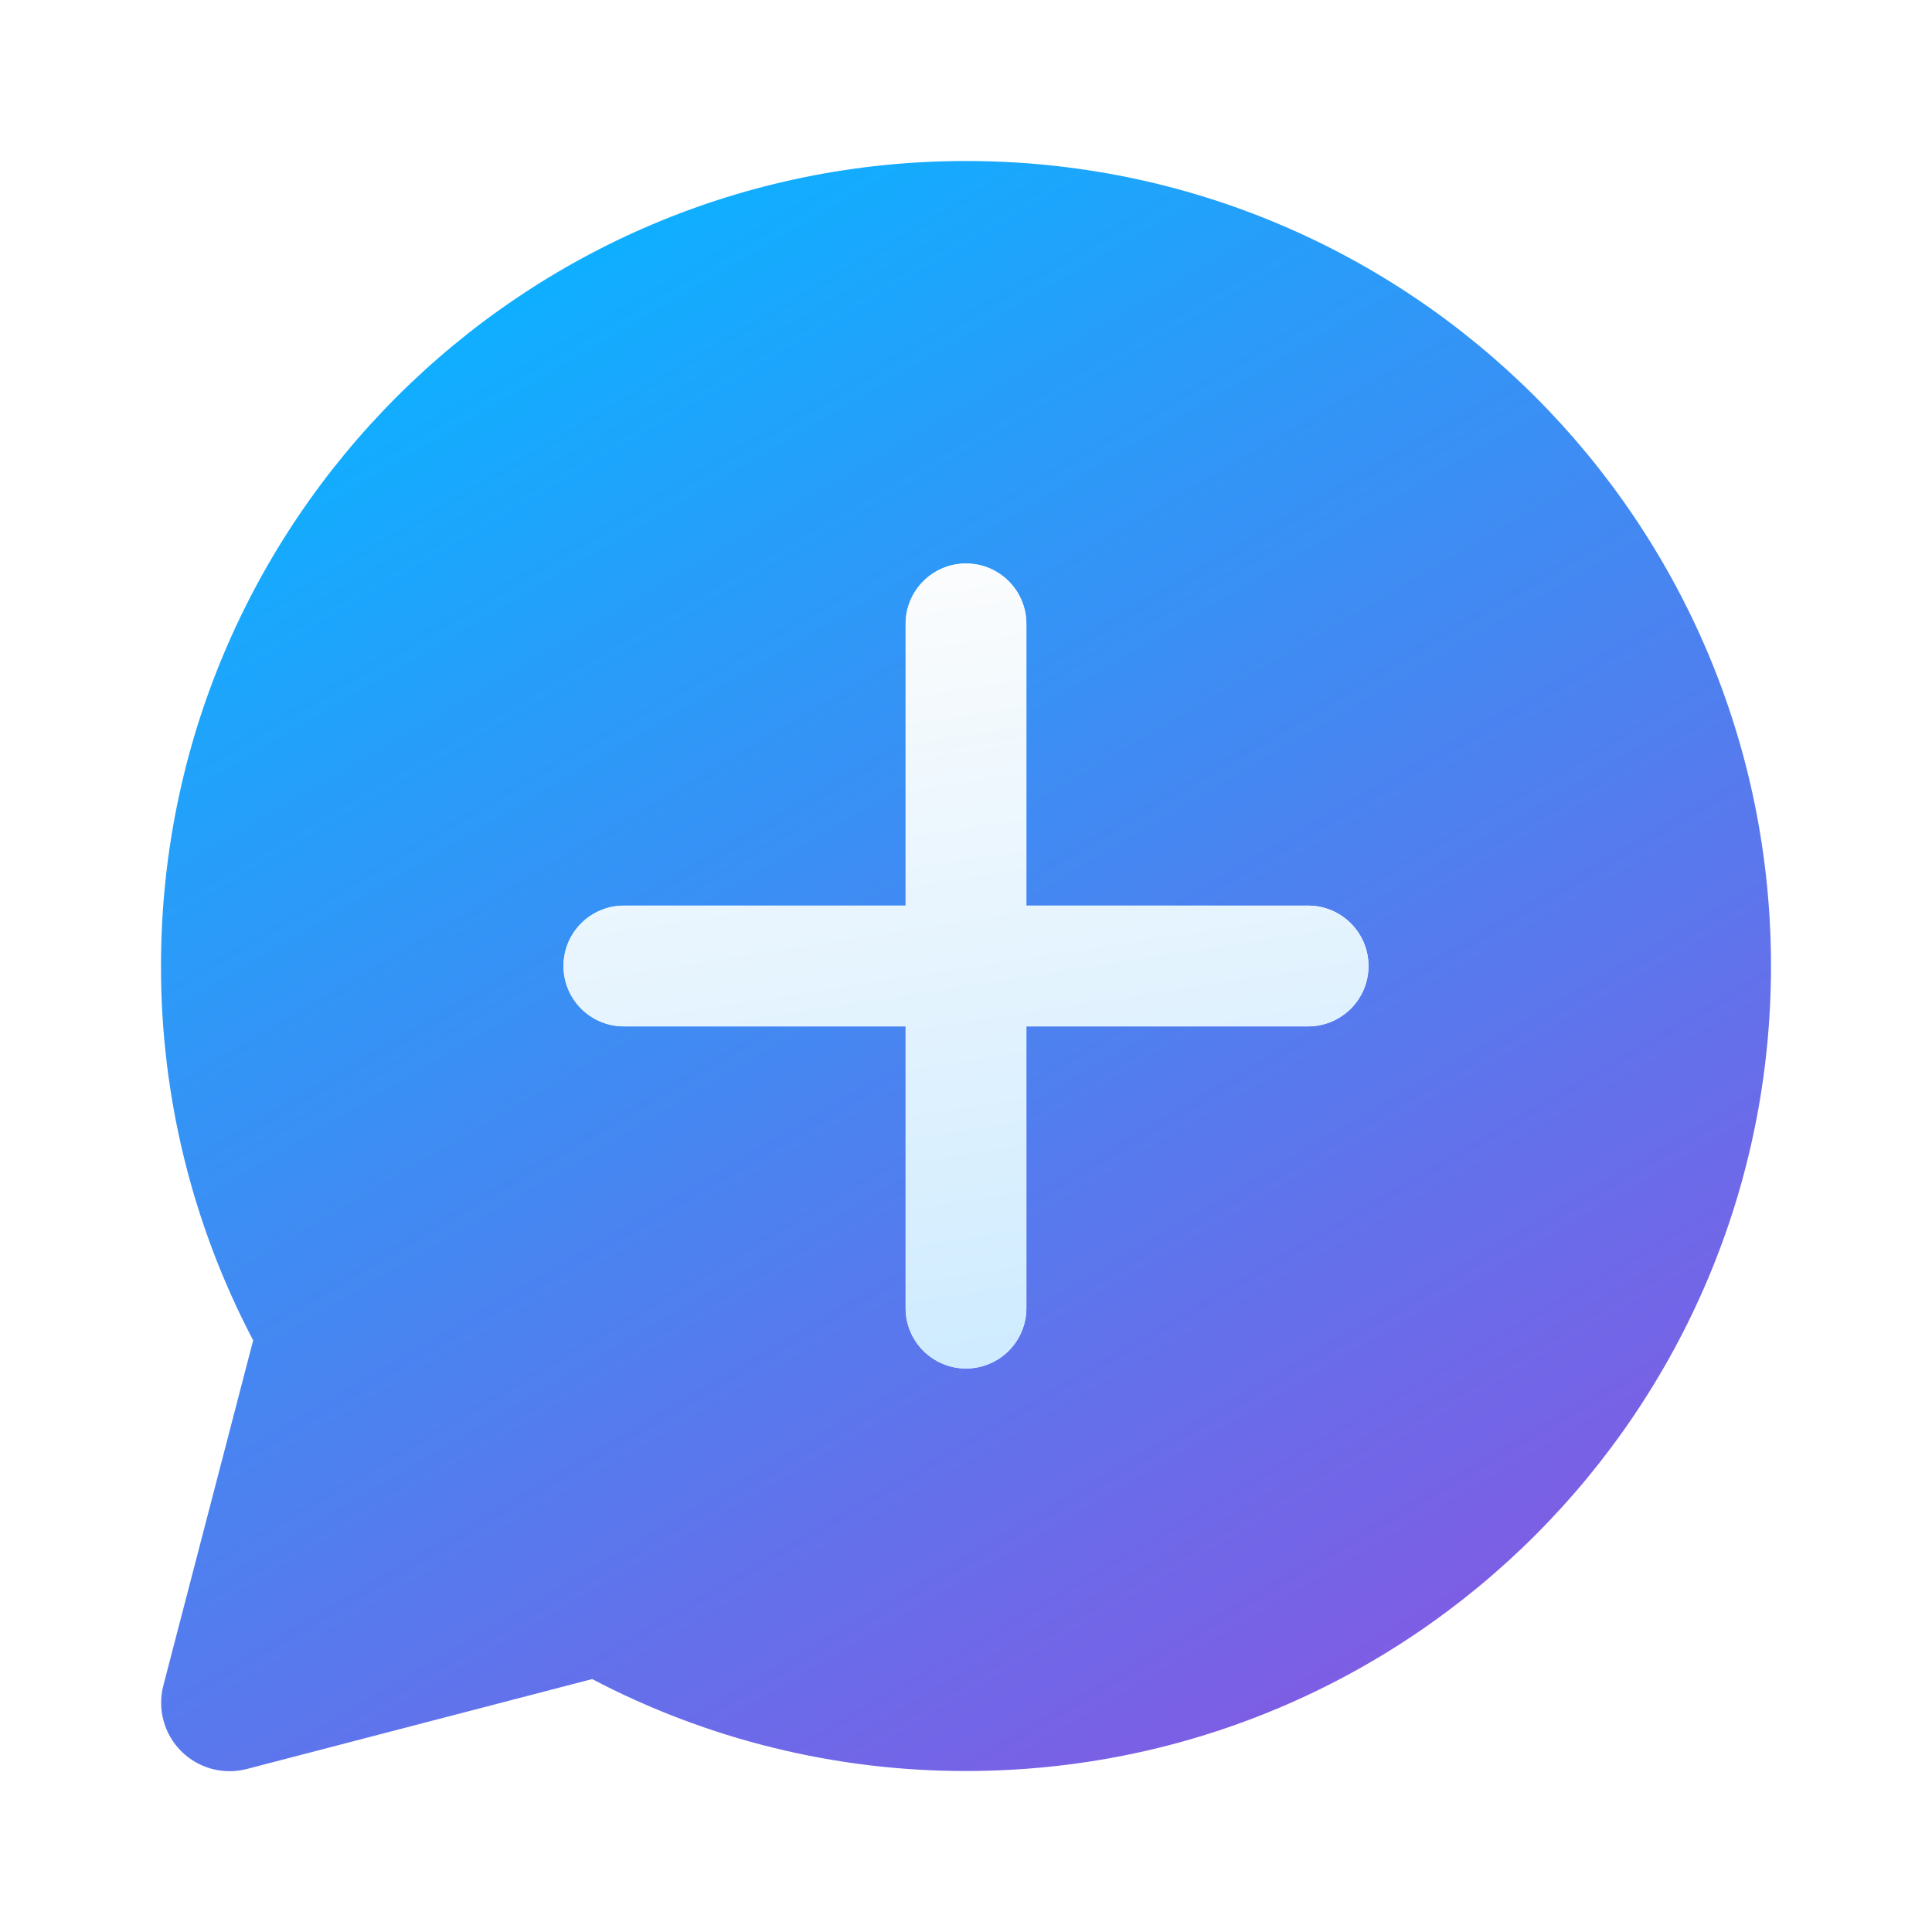
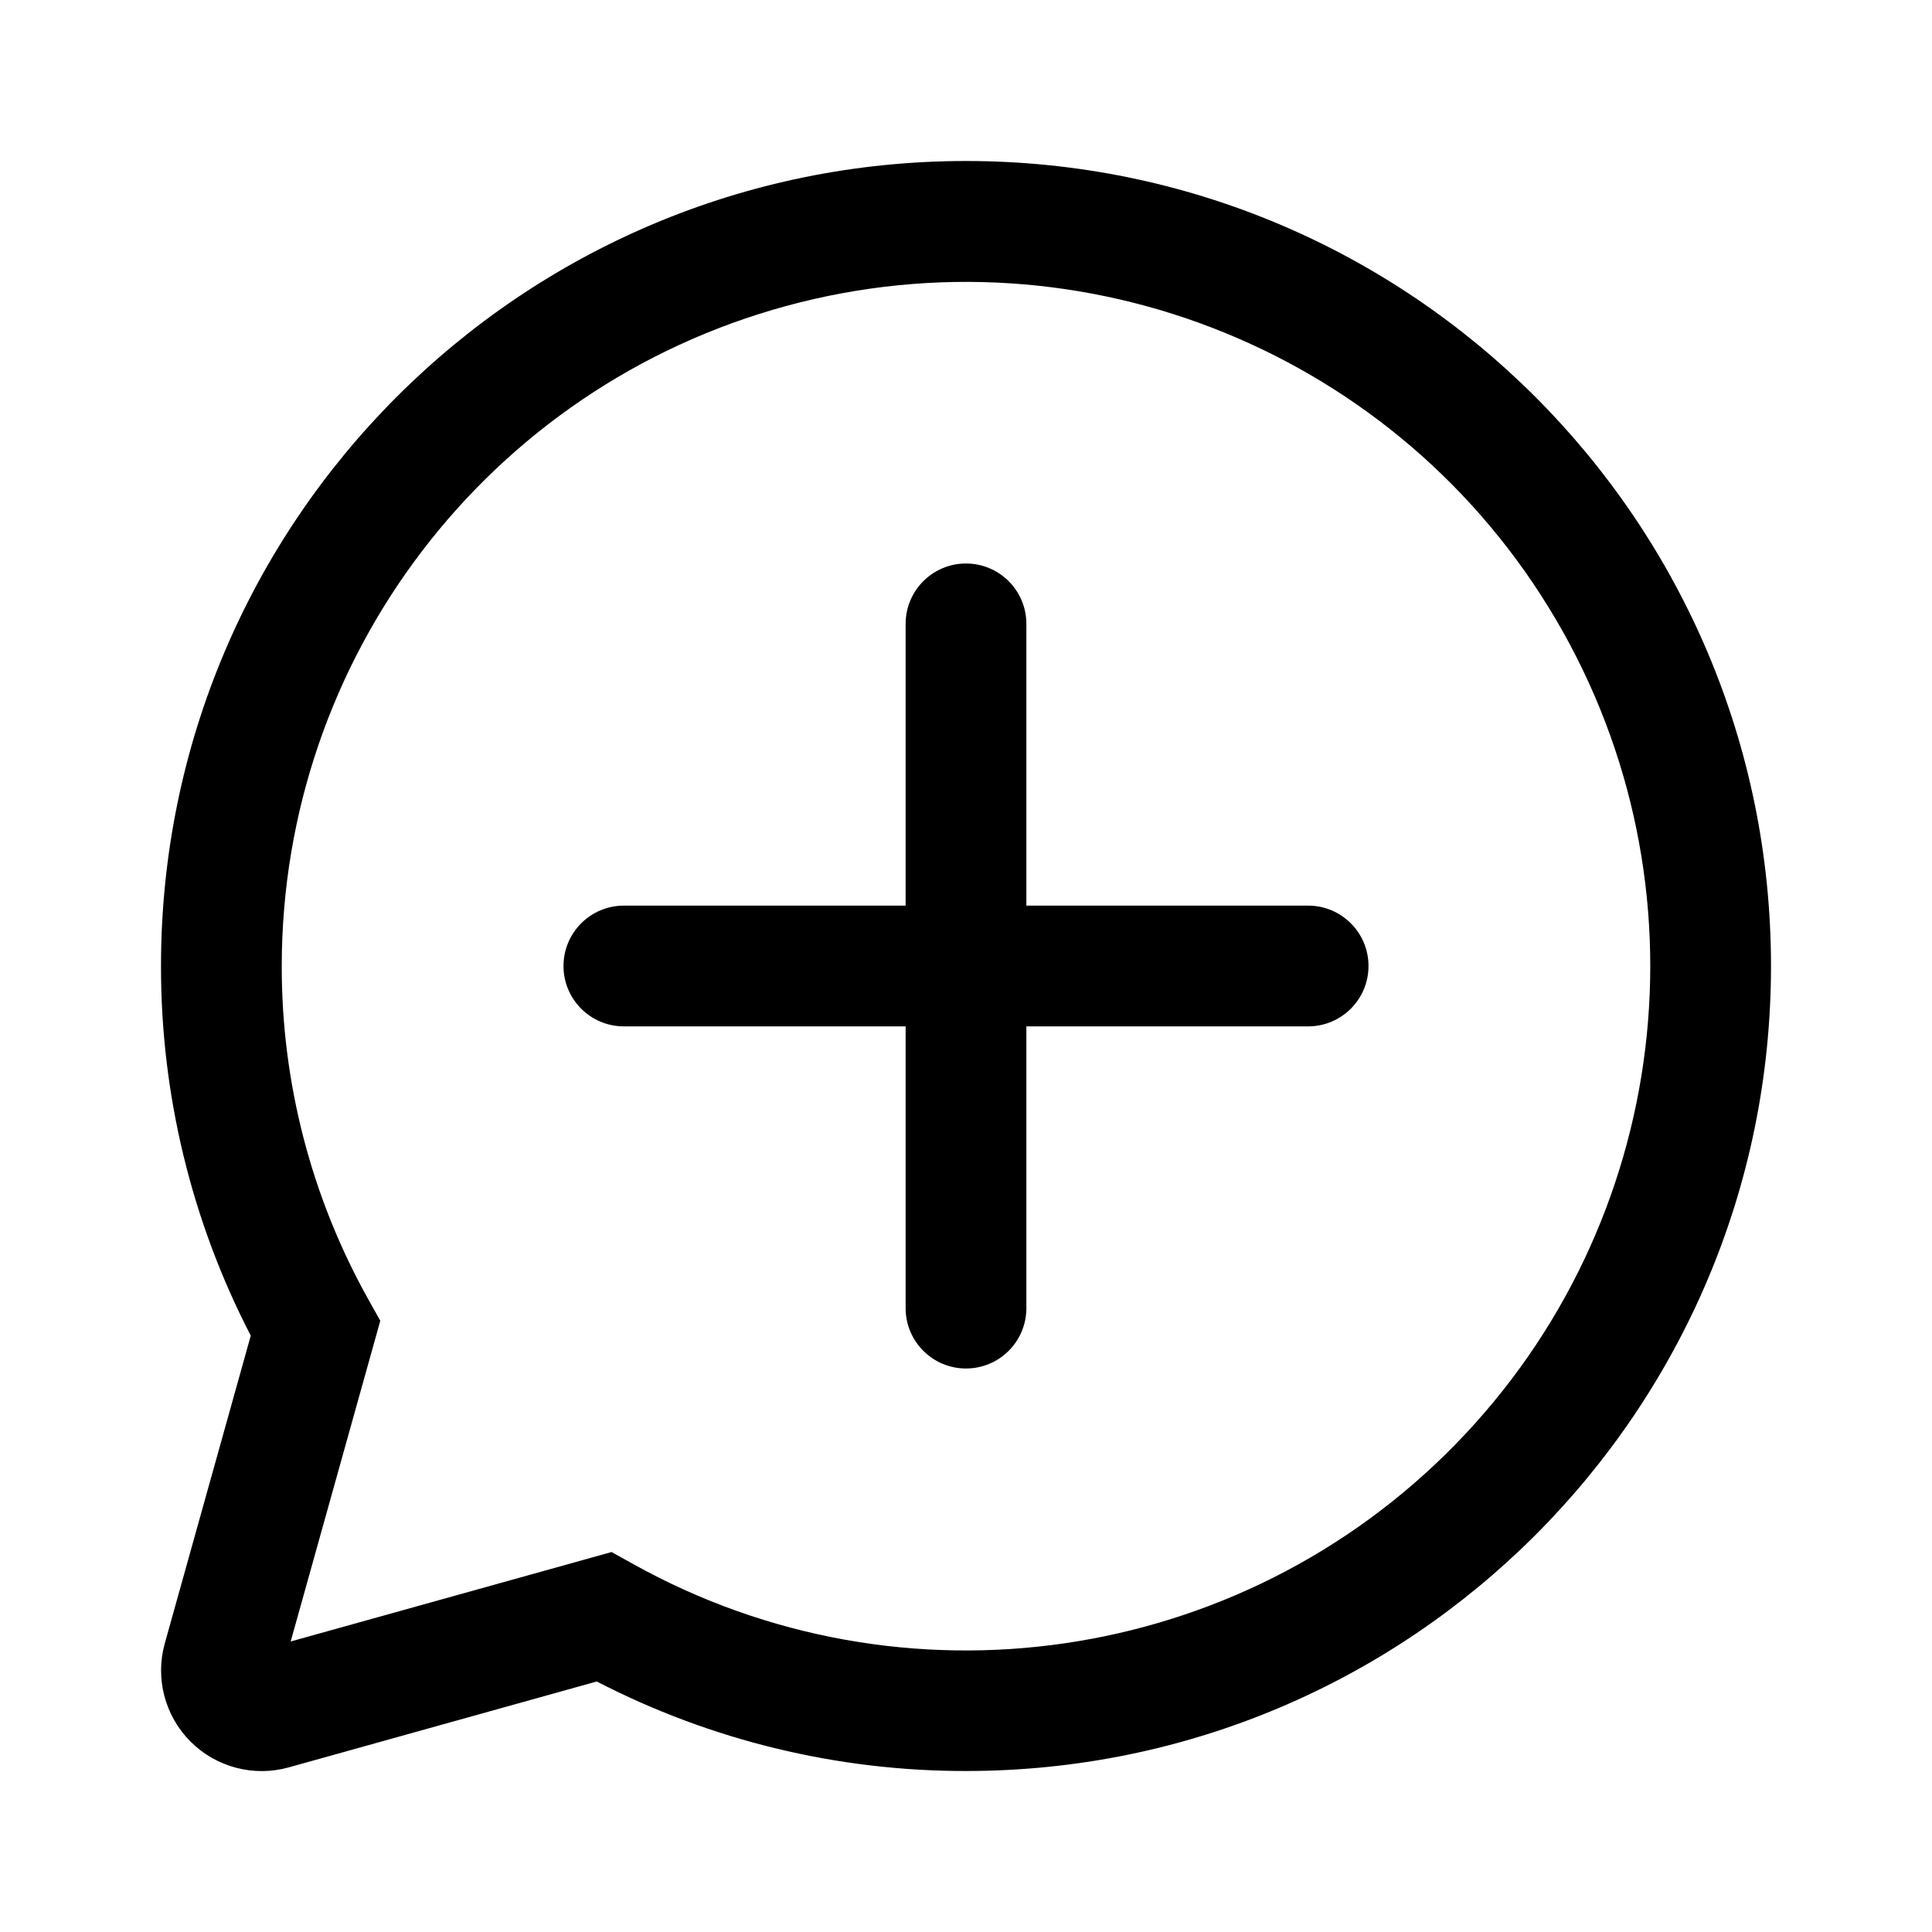
- <svg xmlns="http://www.w3.org/2000/svg" width="1em" height="1em" viewBox="0 0 24 24">
-   <g fill="none">
-     <path fill="url(#SVGlrTV1qfk)" d="M12 2c5.523 0 10 4.477 10 10s-4.477 10-10 10a9.96 9.96 0 0 1-4.644-1.142l-4.29 1.117a.85.85 0 0 1-1.037-1.036l1.116-4.289A9.96 9.96 0 0 1 2 12C2 6.477 6.477 2 12 2m.75 5.75a.75.75 0 0 0-1.5 0v3.5h-3.5a.75.75 0 0 0 0 1.5h3.5v3.5a.75.75 0 0 0 1.5 0v-3.5h3.5a.75.75 0 0 0 0-1.5h-3.5z" />
-     <path fill="url(#SVGgAnribbY)" d="M12.75 7.75a.75.75 0 0 0-1.5 0v3.5h-3.5a.75.75 0 0 0 0 1.5h3.5v3.5a.75.75 0 0 0 1.5 0v-3.5h3.5a.75.75 0 0 0 0-1.5h-3.5z" />
-     <defs>
-       <linearGradient id="SVGlrTV1qfk" x1="2.714" x2="20.178" y1="5.751" y2="35.521" gradientUnits="userSpaceOnUse">
-         <stop stop-color="#0fafff" />
-         <stop offset="1" stop-color="#cc23d1" />
-       </linearGradient>
-       <linearGradient id="SVGgAnribbY" x1="7.875" x2="9.537" y1="7.176" y2="17.893" gradientUnits="userSpaceOnUse">
-         <stop stop-color="#fdfdfd" />
-         <stop offset="1" stop-color="#cceaff" />
-       </linearGradient>
-     </defs>
-   </g>
+ <svg xmlns="http://www.w3.org/2000/svg" viewBox="0 0 24 24">
+   <path fill="currentColor" d="M12.75 7.75a.75.75 0 0 0-1.5 0v3.5h-3.5a.75.75 0 0 0 0 1.5h3.5v3.5a.75.75 0 0 0 1.5 0v-3.5h3.5a.75.75 0 0 0 0-1.5h-3.5zM22 12c0-5.523-4.477-10-10-10S2 6.477 2 12a9.96 9.96 0 0 0 1.115 4.592l-1.068 3.823a1.25 1.25 0 0 0 1.54 1.54l3.826-1.067A9.96 9.96 0 0 0 12 22c5.523 0 10-4.477 10-10M3.5 12a8.5 8.5 0 1 1 4.367 7.43l-.27-.15l-3.986 1.111l1.113-3.984l-.151-.27A8.46 8.46 0 0 1 3.5 12" />
</svg>
